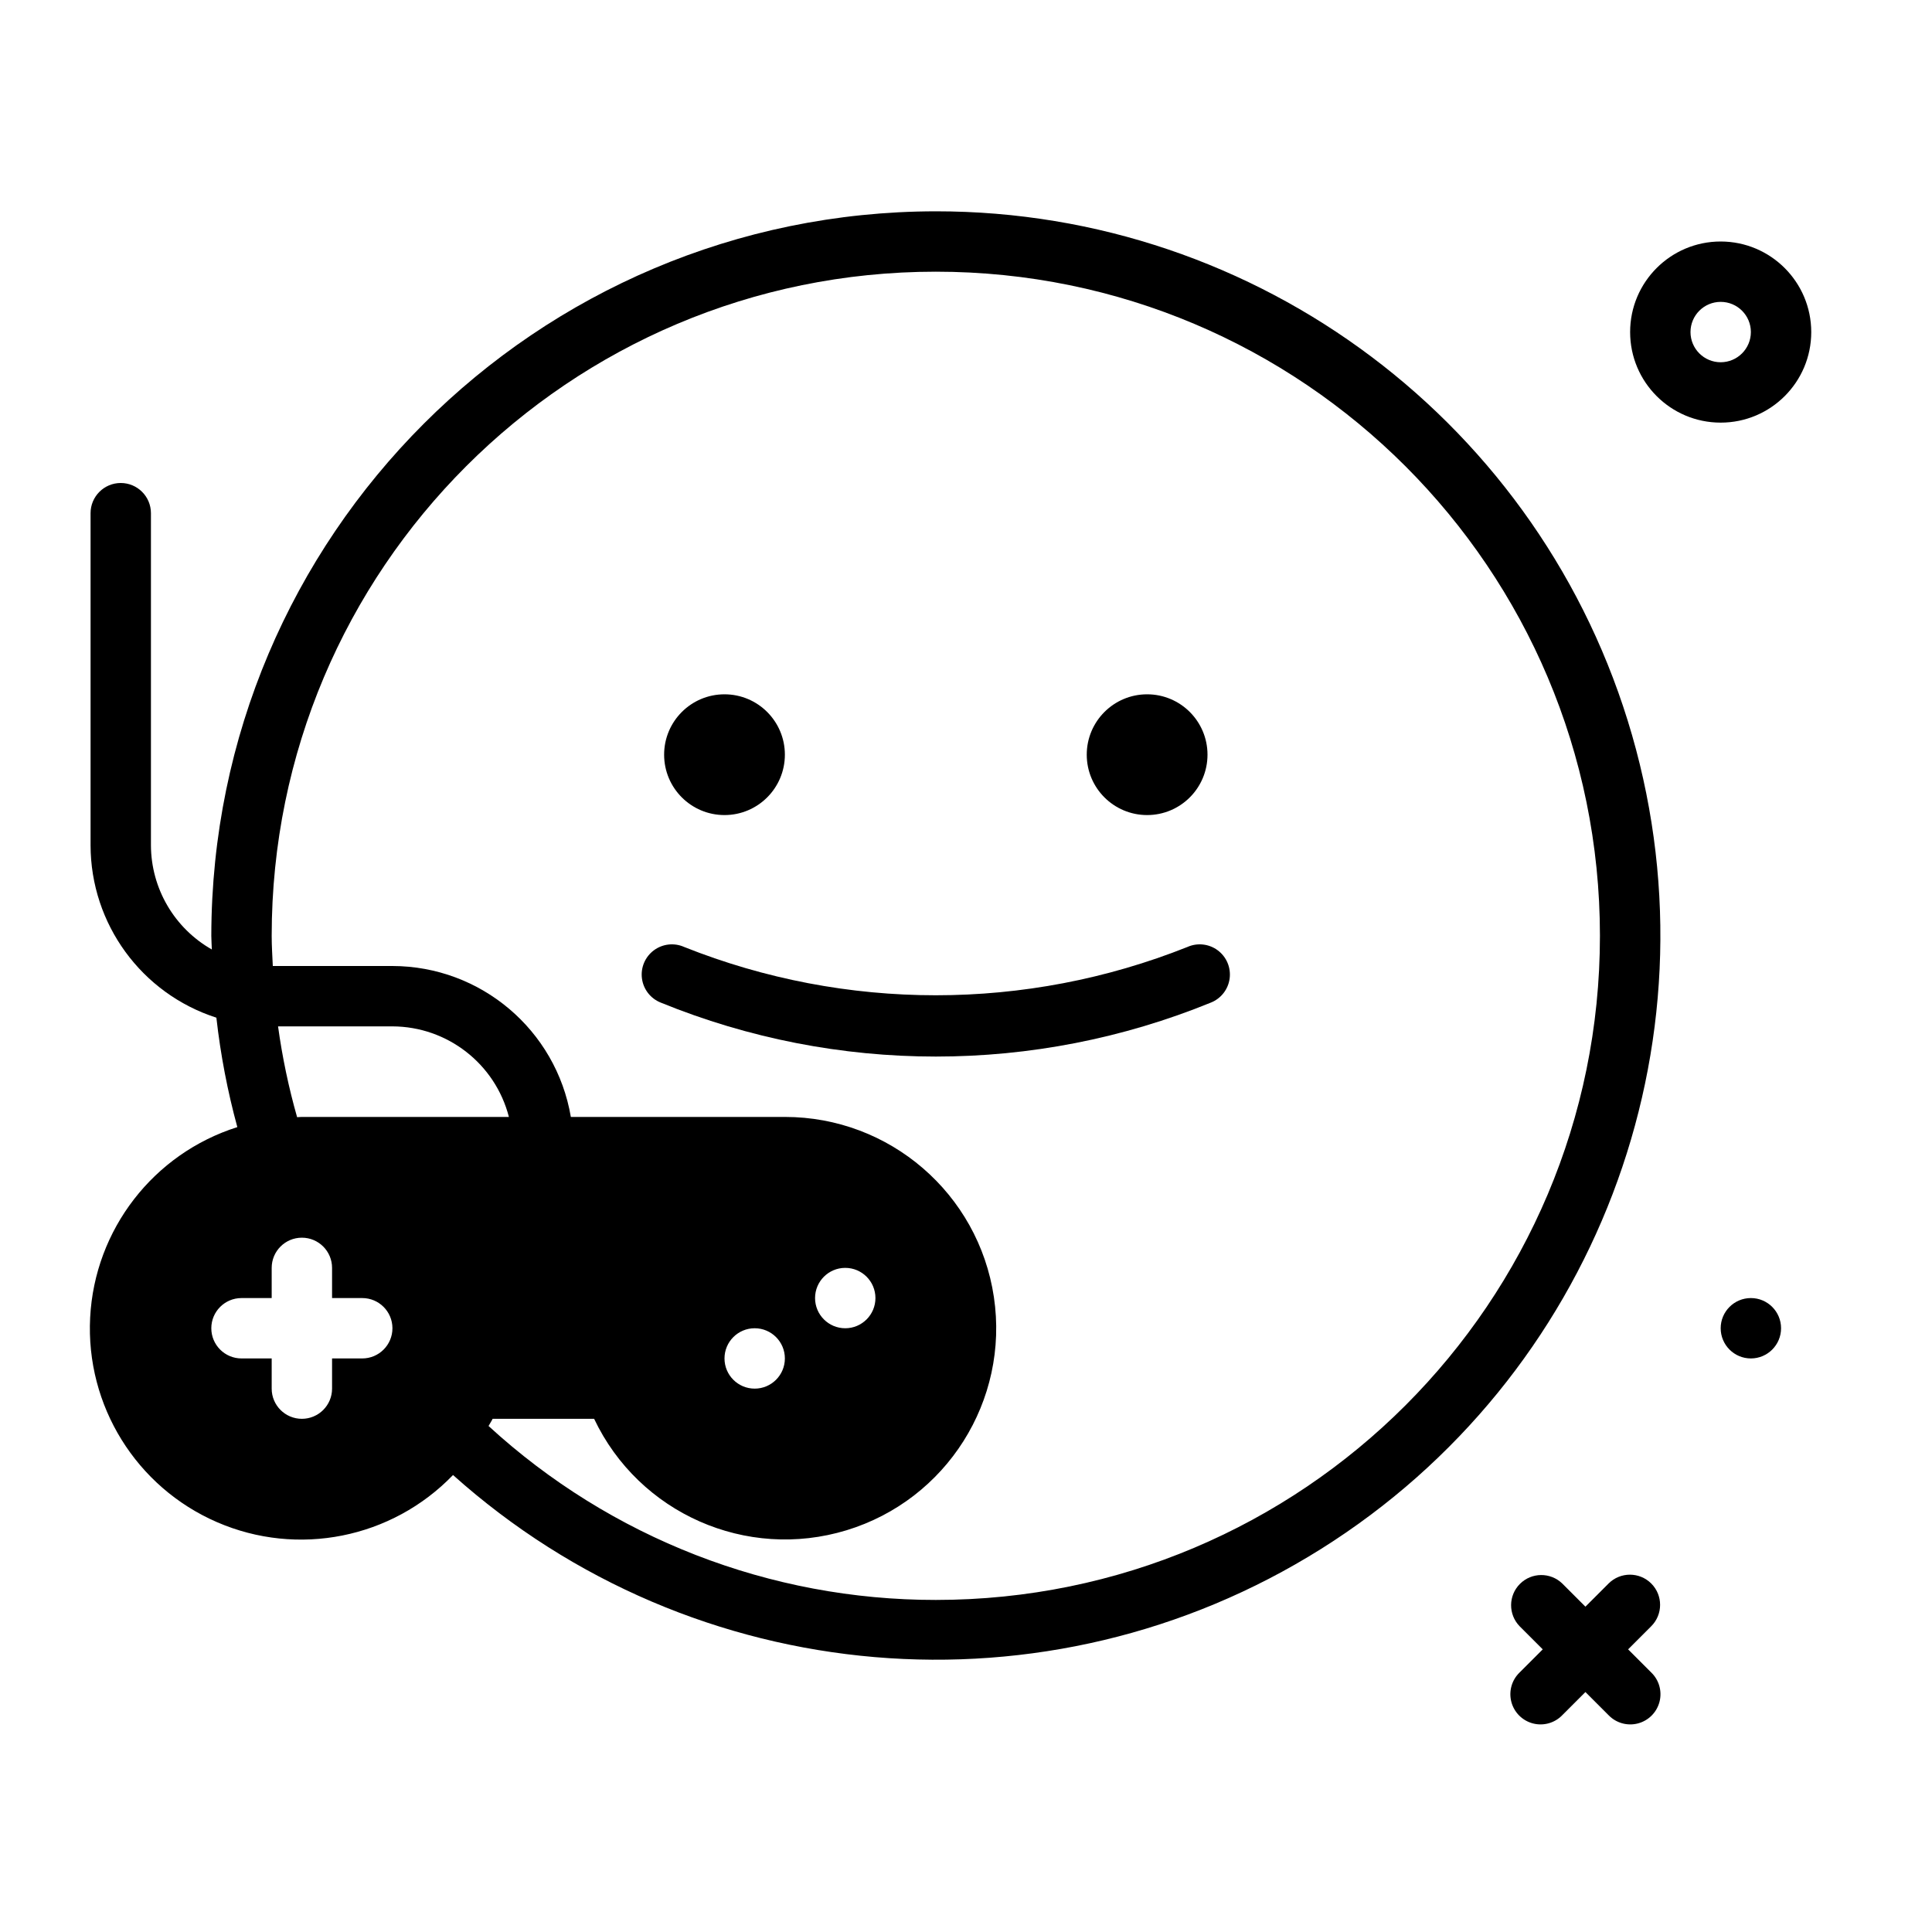
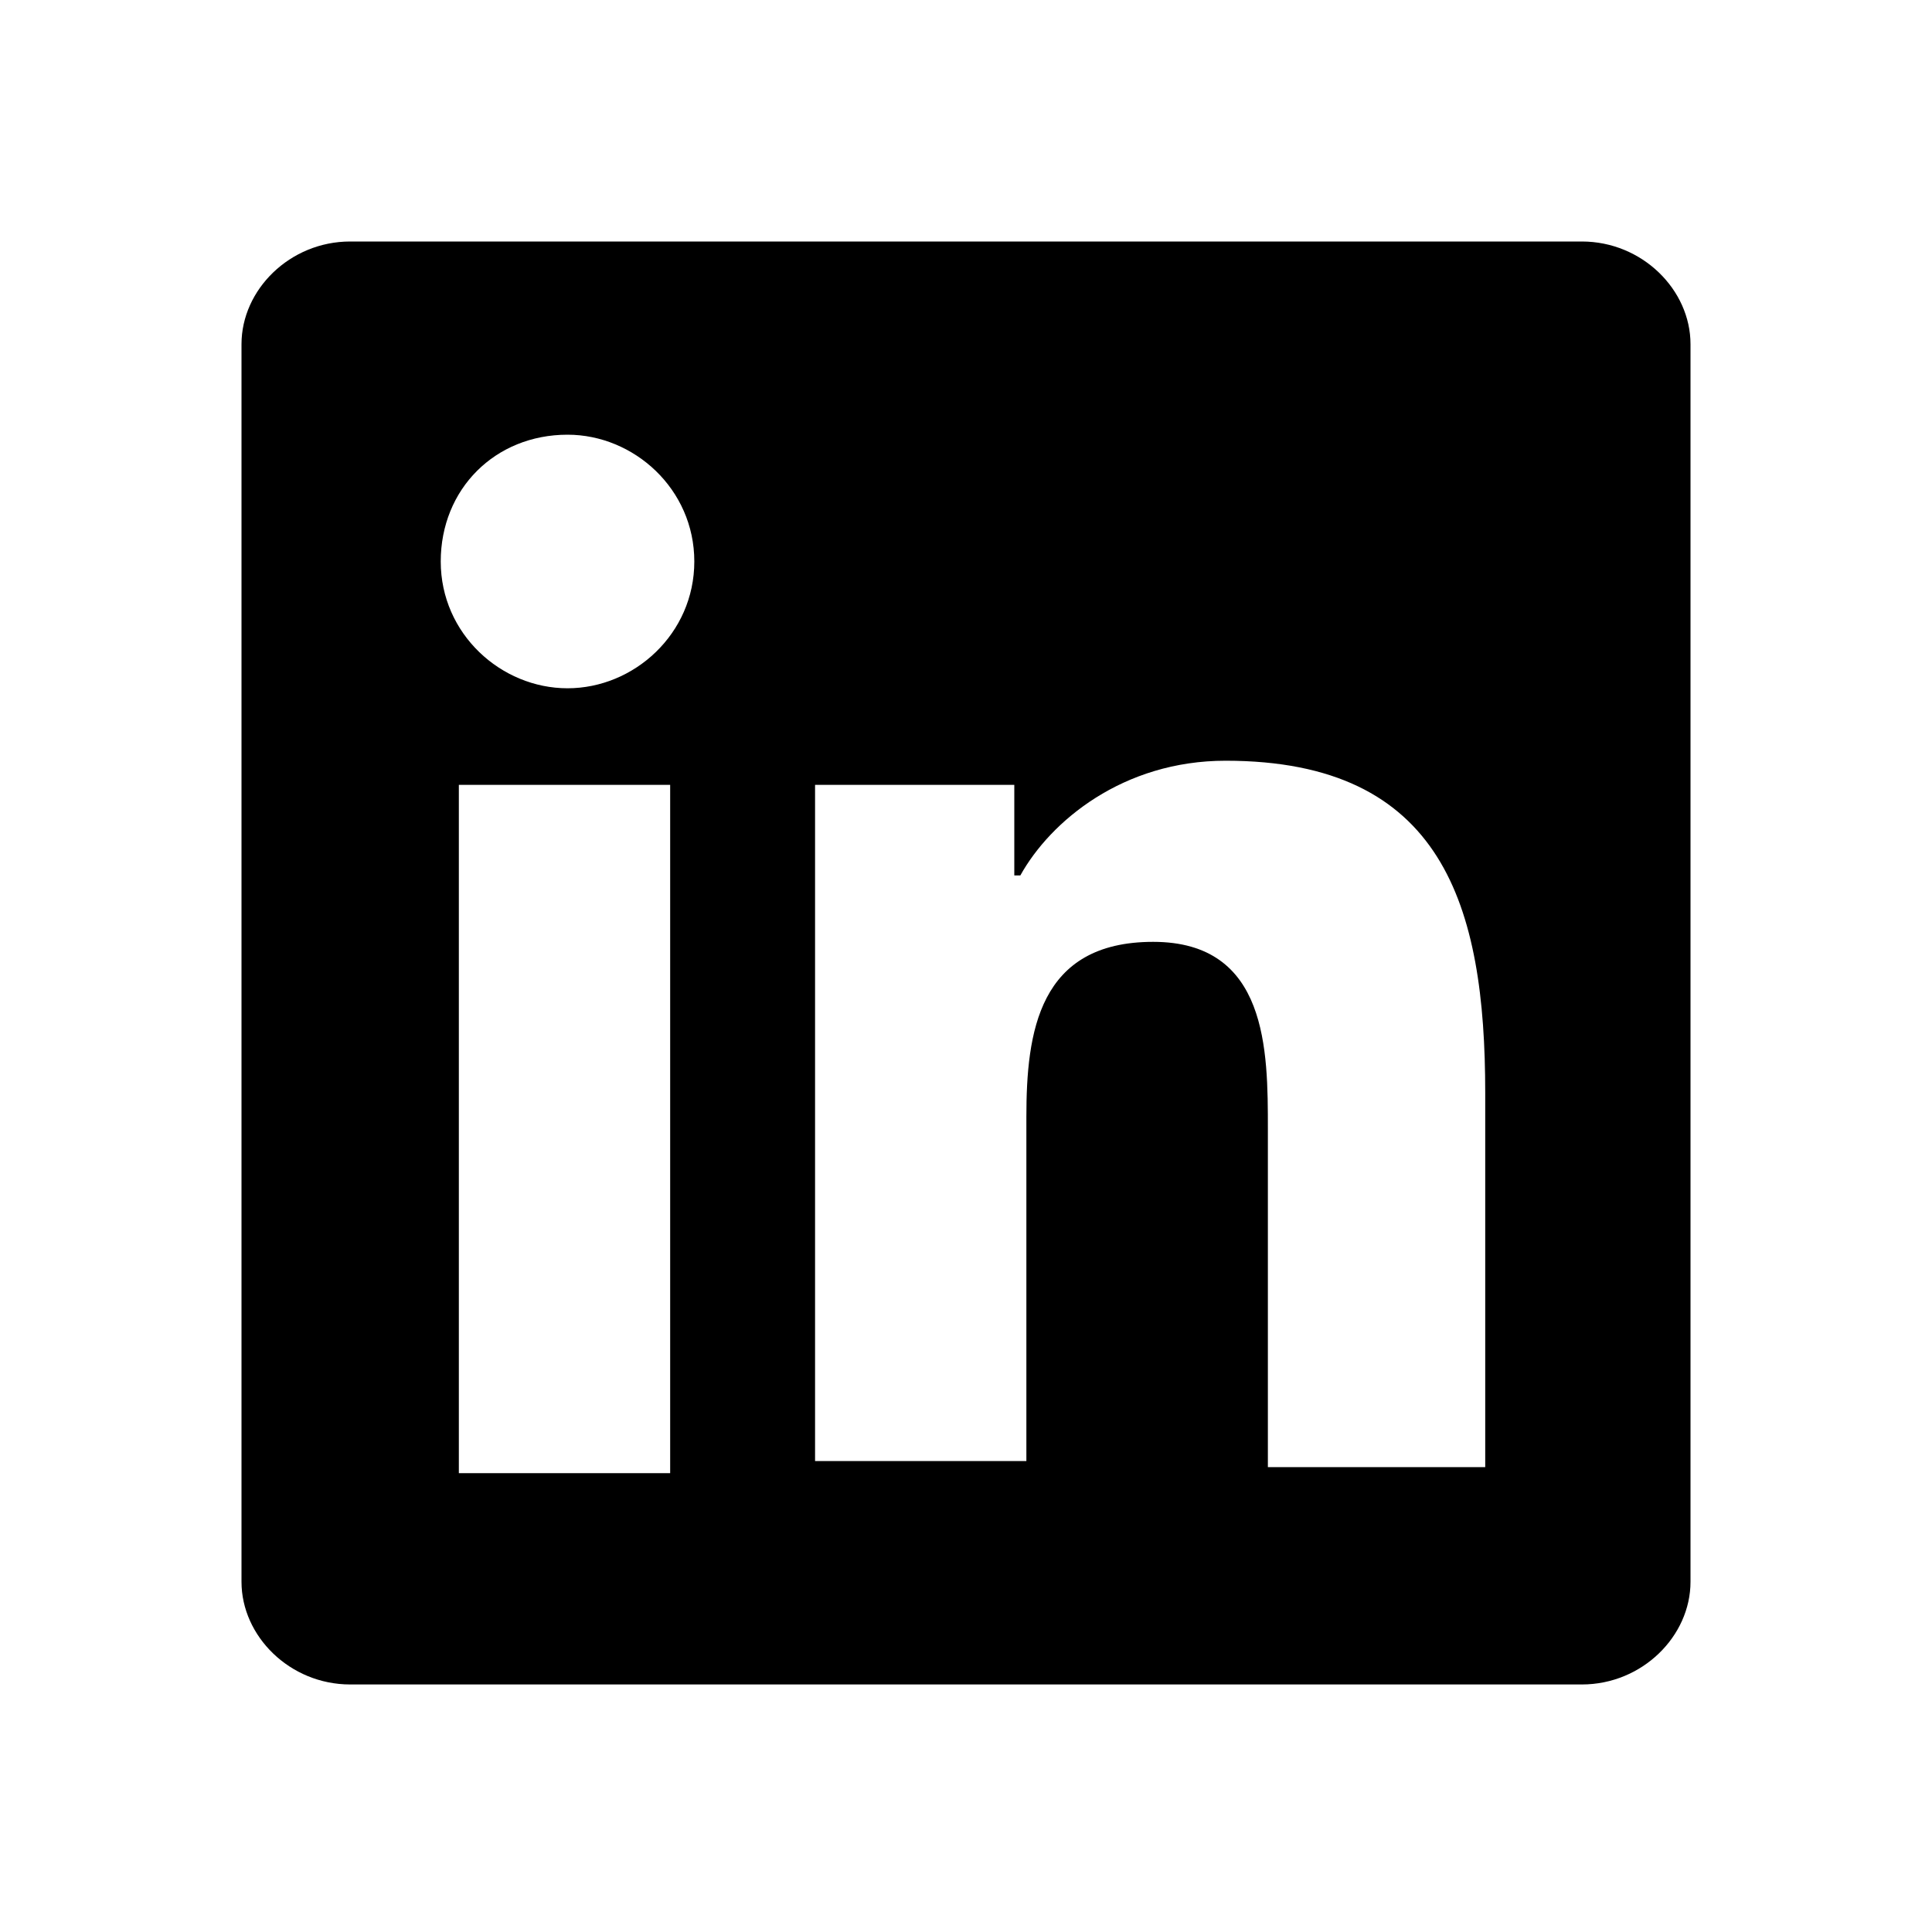
- <svg xmlns="http://www.w3.org/2000/svg" fill="#000000" width="800px" height="800px" viewBox="0 0 64 64">
-   <g id="game">
-     <path d="M54.7,52.456a1,1,0,0,0-1.414,0l-.767.767-.767-.767a1,1,0,0,0-1.414,1.414l.767.767-.767.767a1,1,0,1,0,1.414,1.414l.767-.767.767.767A1,1,0,1,0,54.7,55.404l-.767-.767L54.7,53.87A1,1,0,0,0,54.7,52.456Z" />
-     <circle cx="58" cy="44" r="1" />
-     <path d="M39.334,31.37a22.513,22.513,0,0,1-16.669,0,1,1,0,1,0-.783,1.84,24.116,24.116,0,0,0,18.235,0,1,1,0,1,0-.783-1.84Z" />
-     <circle cx="24" cy="25" r="2" />
-     <circle cx="38" cy="25" r="2" />
-     <path d="M57,8a3,3,0,1,0,3,3A3.003,3.003,0,0,0,57,8Zm0,4a1,1,0,1,1,1-1A1.001,1.001,0,0,1,57,12Z" />
-     <path d="M31,7A24.027,24.027,0,0,0,7,31c0,.151.014.301.017.453A3.986,3.986,0,0,1,5,28V17a1,1,0,0,0-2,0V28a6.009,6.009,0,0,0,4.168,5.712,23.865,23.865,0,0,0,.694,3.625,6.995,6.995,0,1,0,7.145,11.525A23.99,23.99,0,1,0,31,7ZM12,45H11v1a1,1,0,0,1-2,0V45H8a1,1,0,0,1,0-2H9V42a1,1,0,0,1,2,0v1h1a1,1,0,0,1,0,2Zm-2-8c-.053,0-.105.007-.158.008A21.864,21.864,0,0,1,9.211,34H13a3.996,3.996,0,0,1,3.858,3ZM31,53a21.882,21.882,0,0,1-14.816-5.762c.043-.081.095-.155.135-.238h3.362A6.998,6.998,0,1,0,26,37H18.91A6.005,6.005,0,0,0,13,32H9.037C9.022,31.667,9,31.335,9,31A22,22,0,1,1,31,53Zm-7-8a1,1,0,1,1,1,1A1,1,0,0,1,24,45Zm3-2a1,1,0,1,1,1,1A1,1,0,0,1,27,43Z" />
-   </g>
+ <svg xmlns="http://www.w3.org/2000/svg" fill="#000000" version="1.1" id="icon" width="800px" height="800px" viewBox="0 0 32 32" xml:space="preserve">
+   <style type="text/css">
+ 	.st0{fill:none;}
+ </style>
+   <path d="M26.2,4H5.8C4.8,4,4,4.8,4,5.7v20.5c0,0.9,0.8,1.7,1.8,1.7h20.4c1,0,1.8-0.8,1.8-1.7V5.7C28,4.8,27.2,4,26.2,4z M11.1,24.4  H7.6V13h3.5V24.4z M9.4,11.4c-1.1,0-2.1-0.9-2.1-2.1c0-1.2,0.9-2.1,2.1-2.1c1.1,0,2.1,0.9,2.1,2.1S10.5,11.4,9.4,11.4z M24.5,24.3  H21v-5.6c0-1.3,0-3.1-1.9-3.1c-1.9,0-2.1,1.5-2.1,2.9v5.7h-3.5V13h3.3v1.5h0.1c0.5-0.9,1.7-1.9,3.4-1.9c3.6,0,4.3,2.4,4.3,5.5V24.3z  " />
+   <rect id="_x3C_Transparent_Rectangle_x3E_" y="0" class="st0" width="32" height="32" />
</svg>
